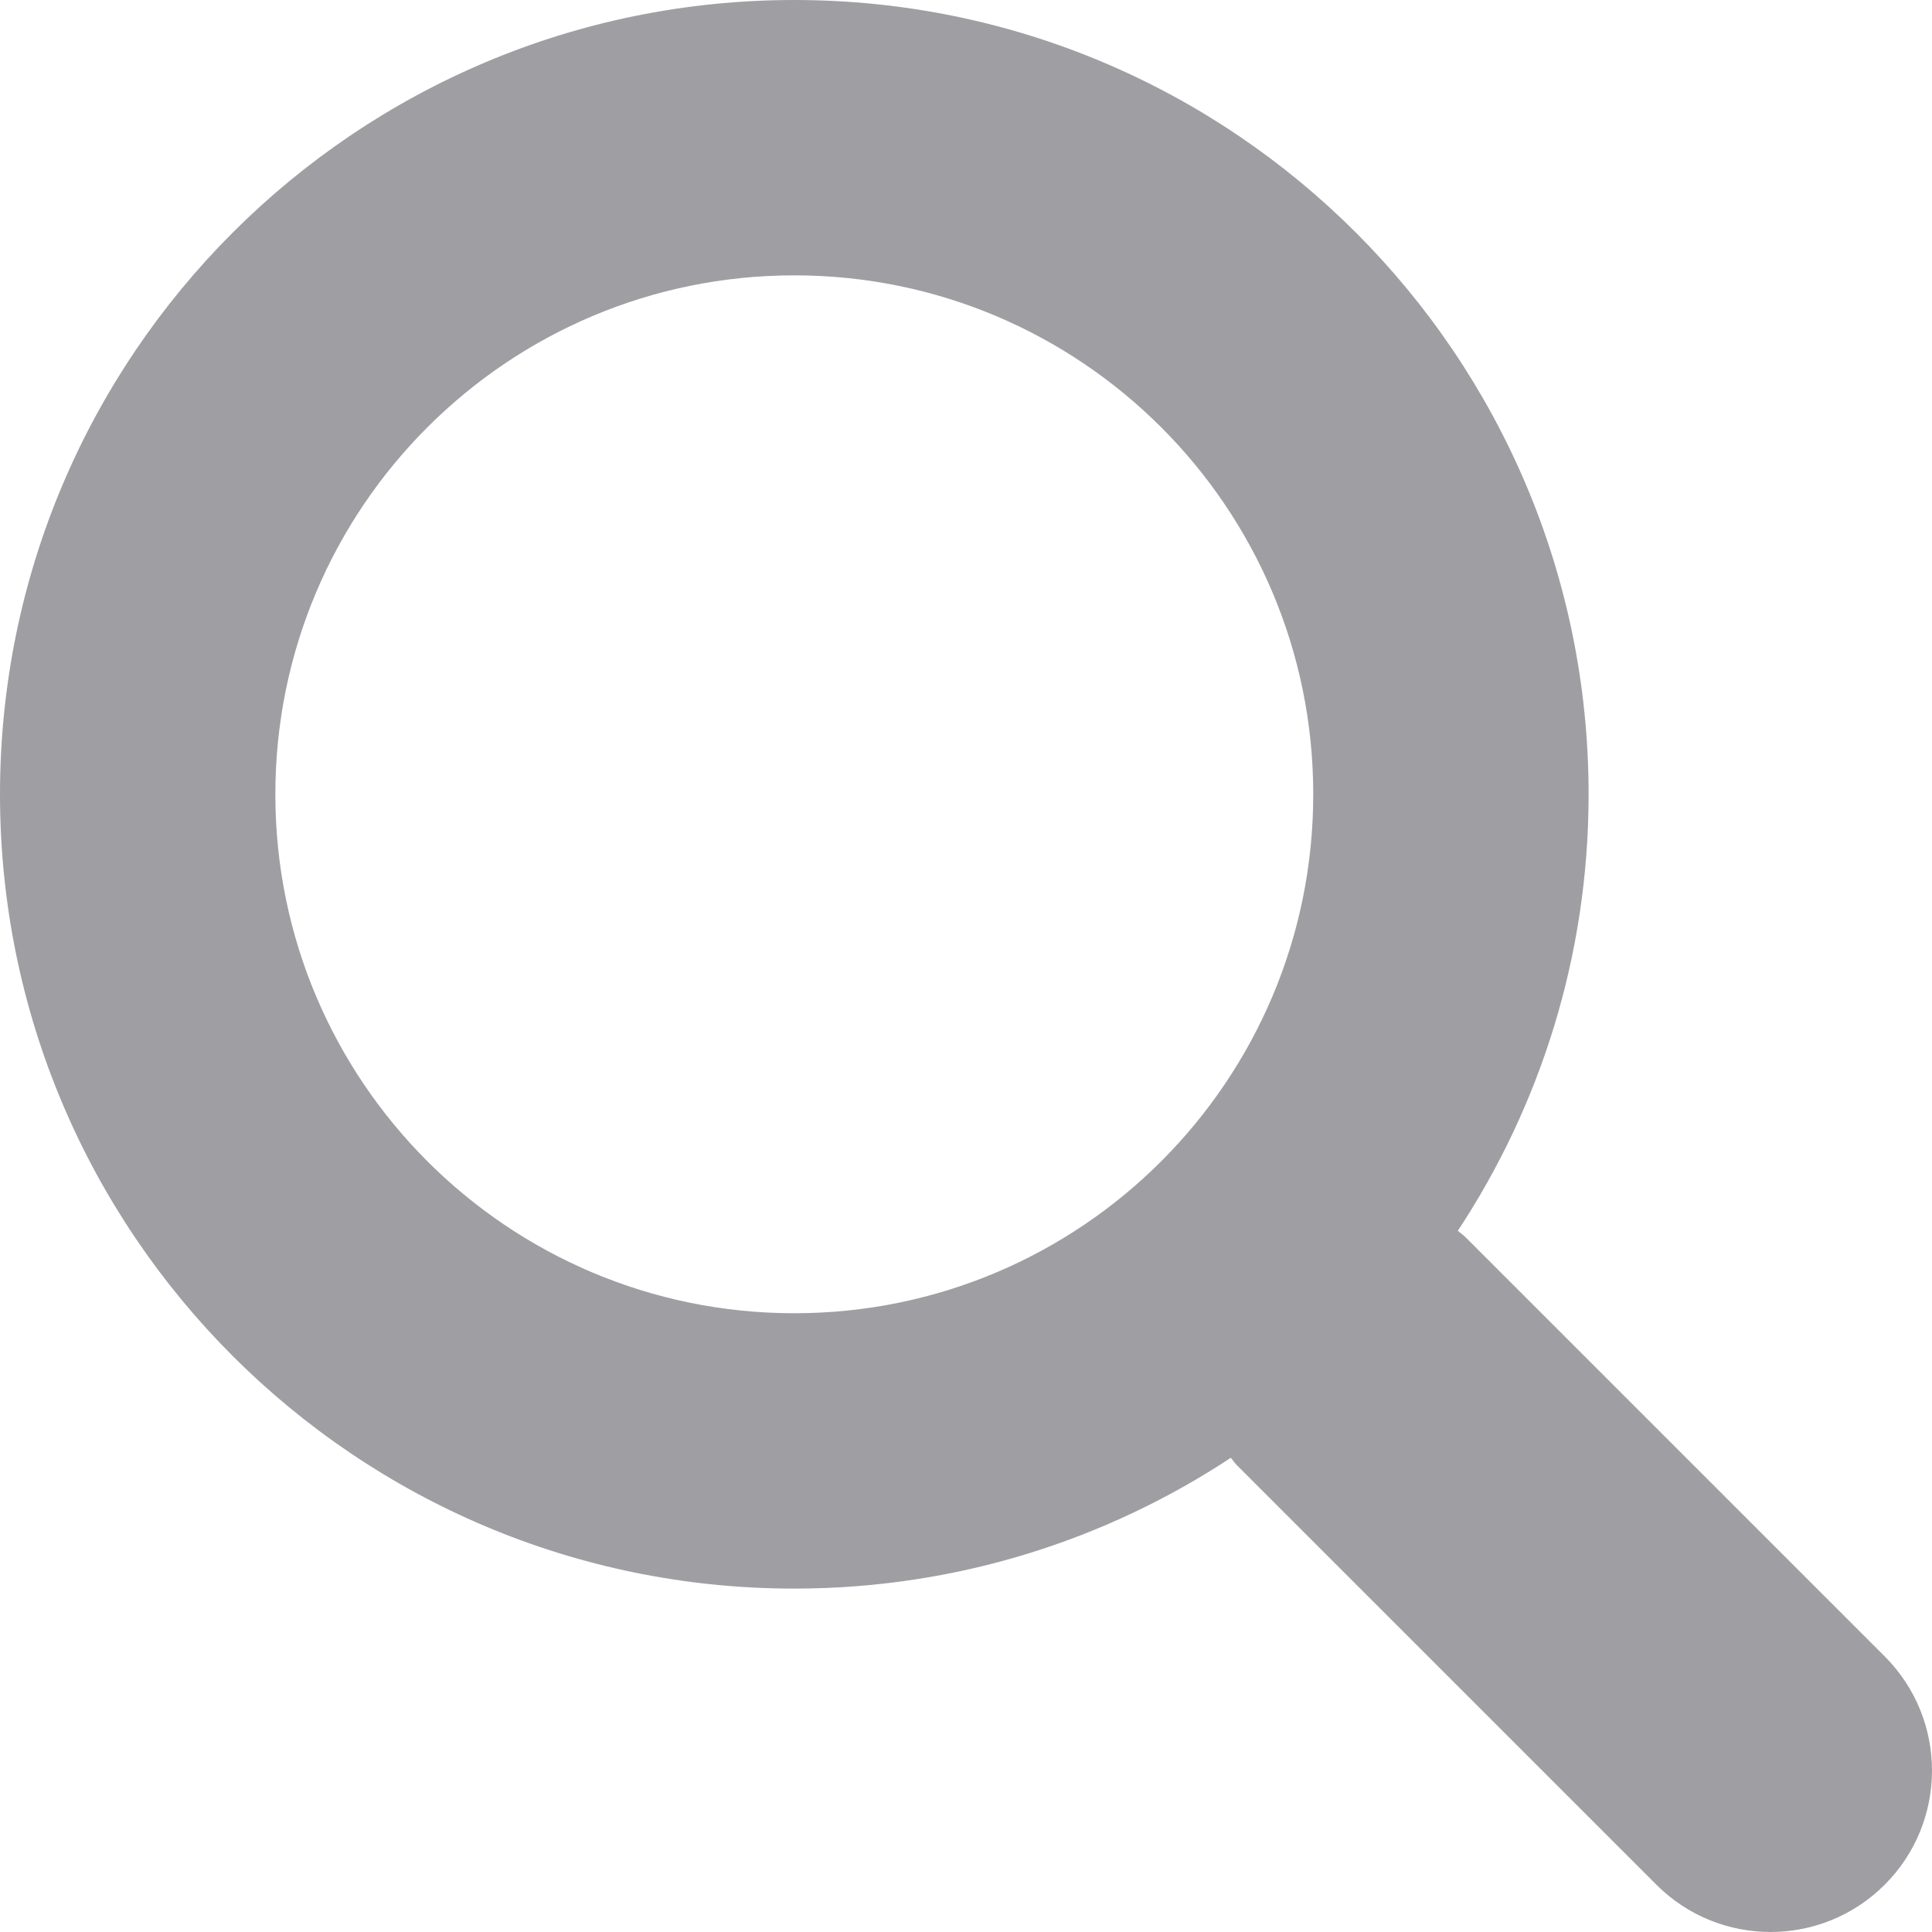
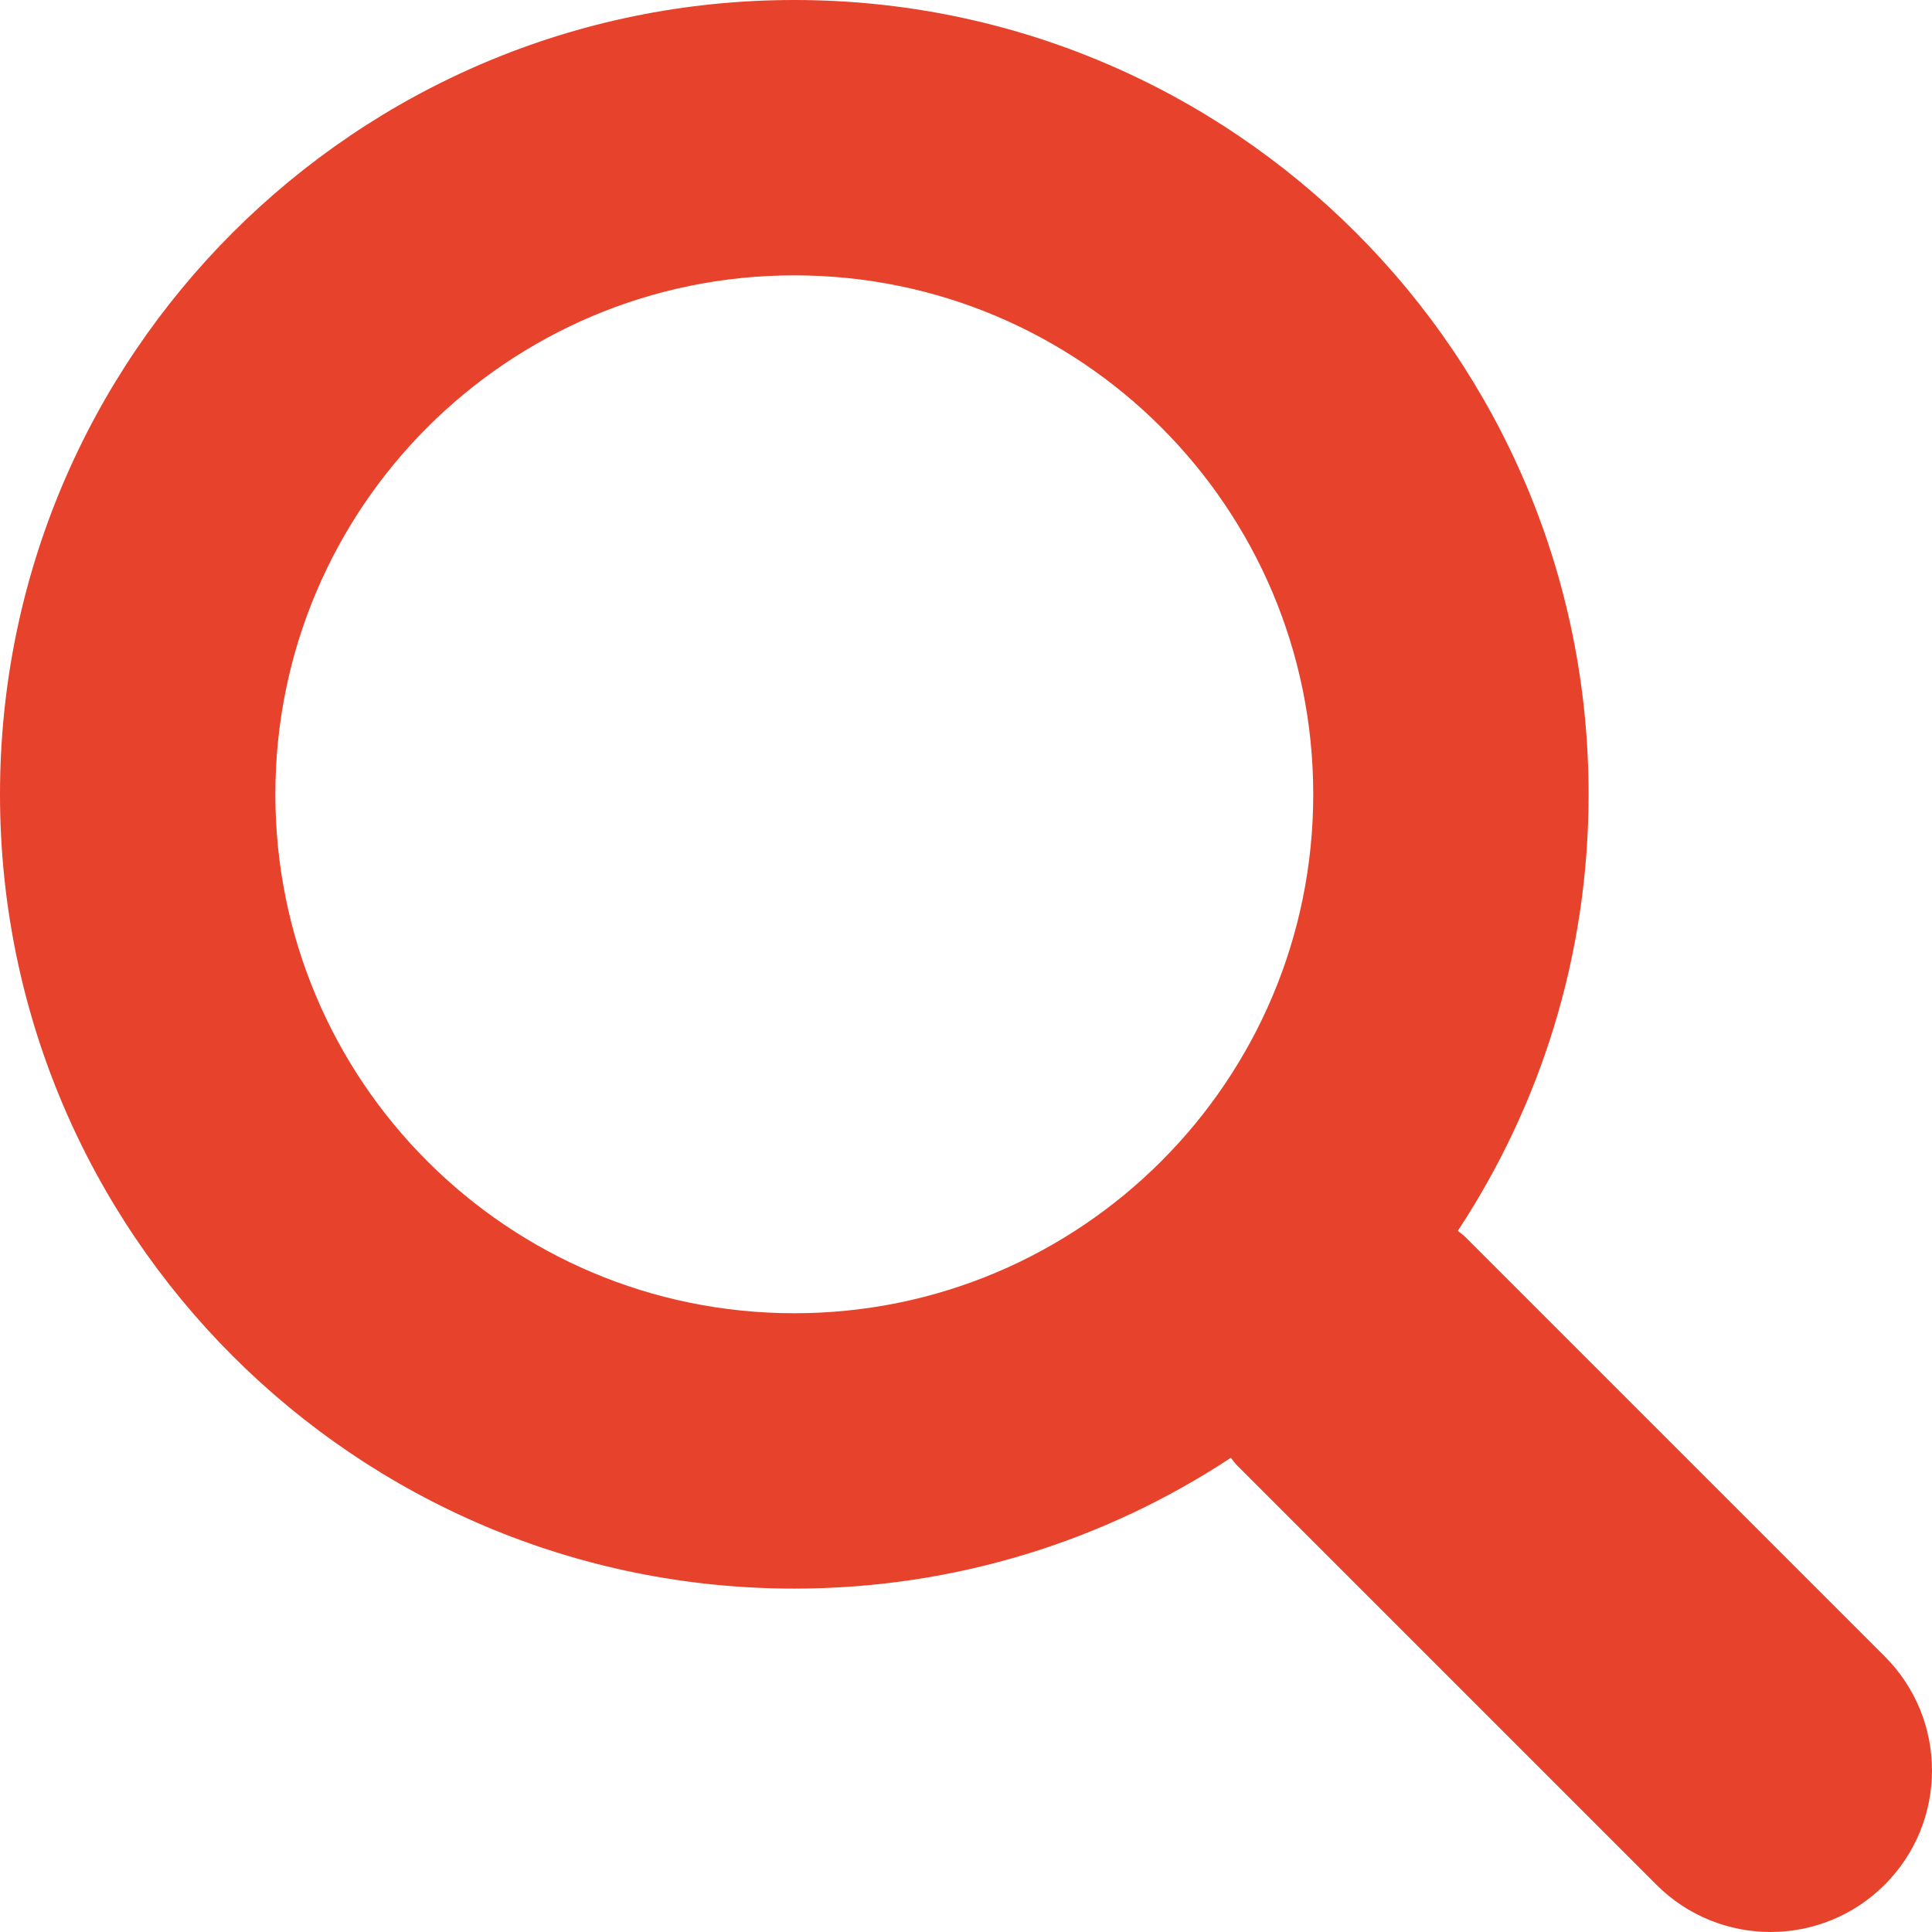
<svg xmlns="http://www.w3.org/2000/svg" version="1.1" id="Capa_1" x="0px" y="0px" viewBox="0 0 250.313 250.313" style="enable-background:new 0 0 250.313 250.313;" xml:space="preserve" width="512px" height="512px">
  <g id="search">
-     <path fill="#9f9ea2" d="M244.186,214.604l-54.379-54.378c-0.289-0.289-0.628-0.491-0.93-0.76     c10.7-16.231,16.945-35.66,16.945-56.554C205.822,46.075,159.747,0,102.911,0S0,46.075,0,102.911     c0,56.835,46.074,102.911,102.91,102.911c20.895,0,40.323-6.245,56.554-16.945c0.269,0.301,0.47,0.64,0.759,0.929l54.38,54.38     c8.169,8.168,21.413,8.168,29.583,0C252.354,236.017,252.354,222.773,244.186,214.604z M102.911,170.146     c-37.134,0-67.236-30.102-67.236-67.235c0-37.134,30.103-67.236,67.236-67.236c37.132,0,67.235,30.103,67.235,67.236     C170.146,140.044,140.043,170.146,102.911,170.146z" />
+     <path fill="#e7422b" d="M244.186,214.604l-54.379-54.378c-0.289-0.289-0.628-0.491-0.93-0.76     c10.7-16.231,16.945-35.66,16.945-56.554C205.822,46.075,159.747,0,102.911,0S0,46.075,0,102.911     c0,56.835,46.074,102.911,102.91,102.911c20.895,0,40.323-6.245,56.554-16.945c0.269,0.301,0.47,0.64,0.759,0.929l54.38,54.38     c8.169,8.168,21.413,8.168,29.583,0C252.354,236.017,252.354,222.773,244.186,214.604z M102.911,170.146     c-37.134,0-67.236-30.102-67.236-67.235c0-37.134,30.103-67.236,67.236-67.236c37.132,0,67.235,30.103,67.235,67.236     C170.146,140.044,140.043,170.146,102.911,170.146z" />
  </g>
</svg>
